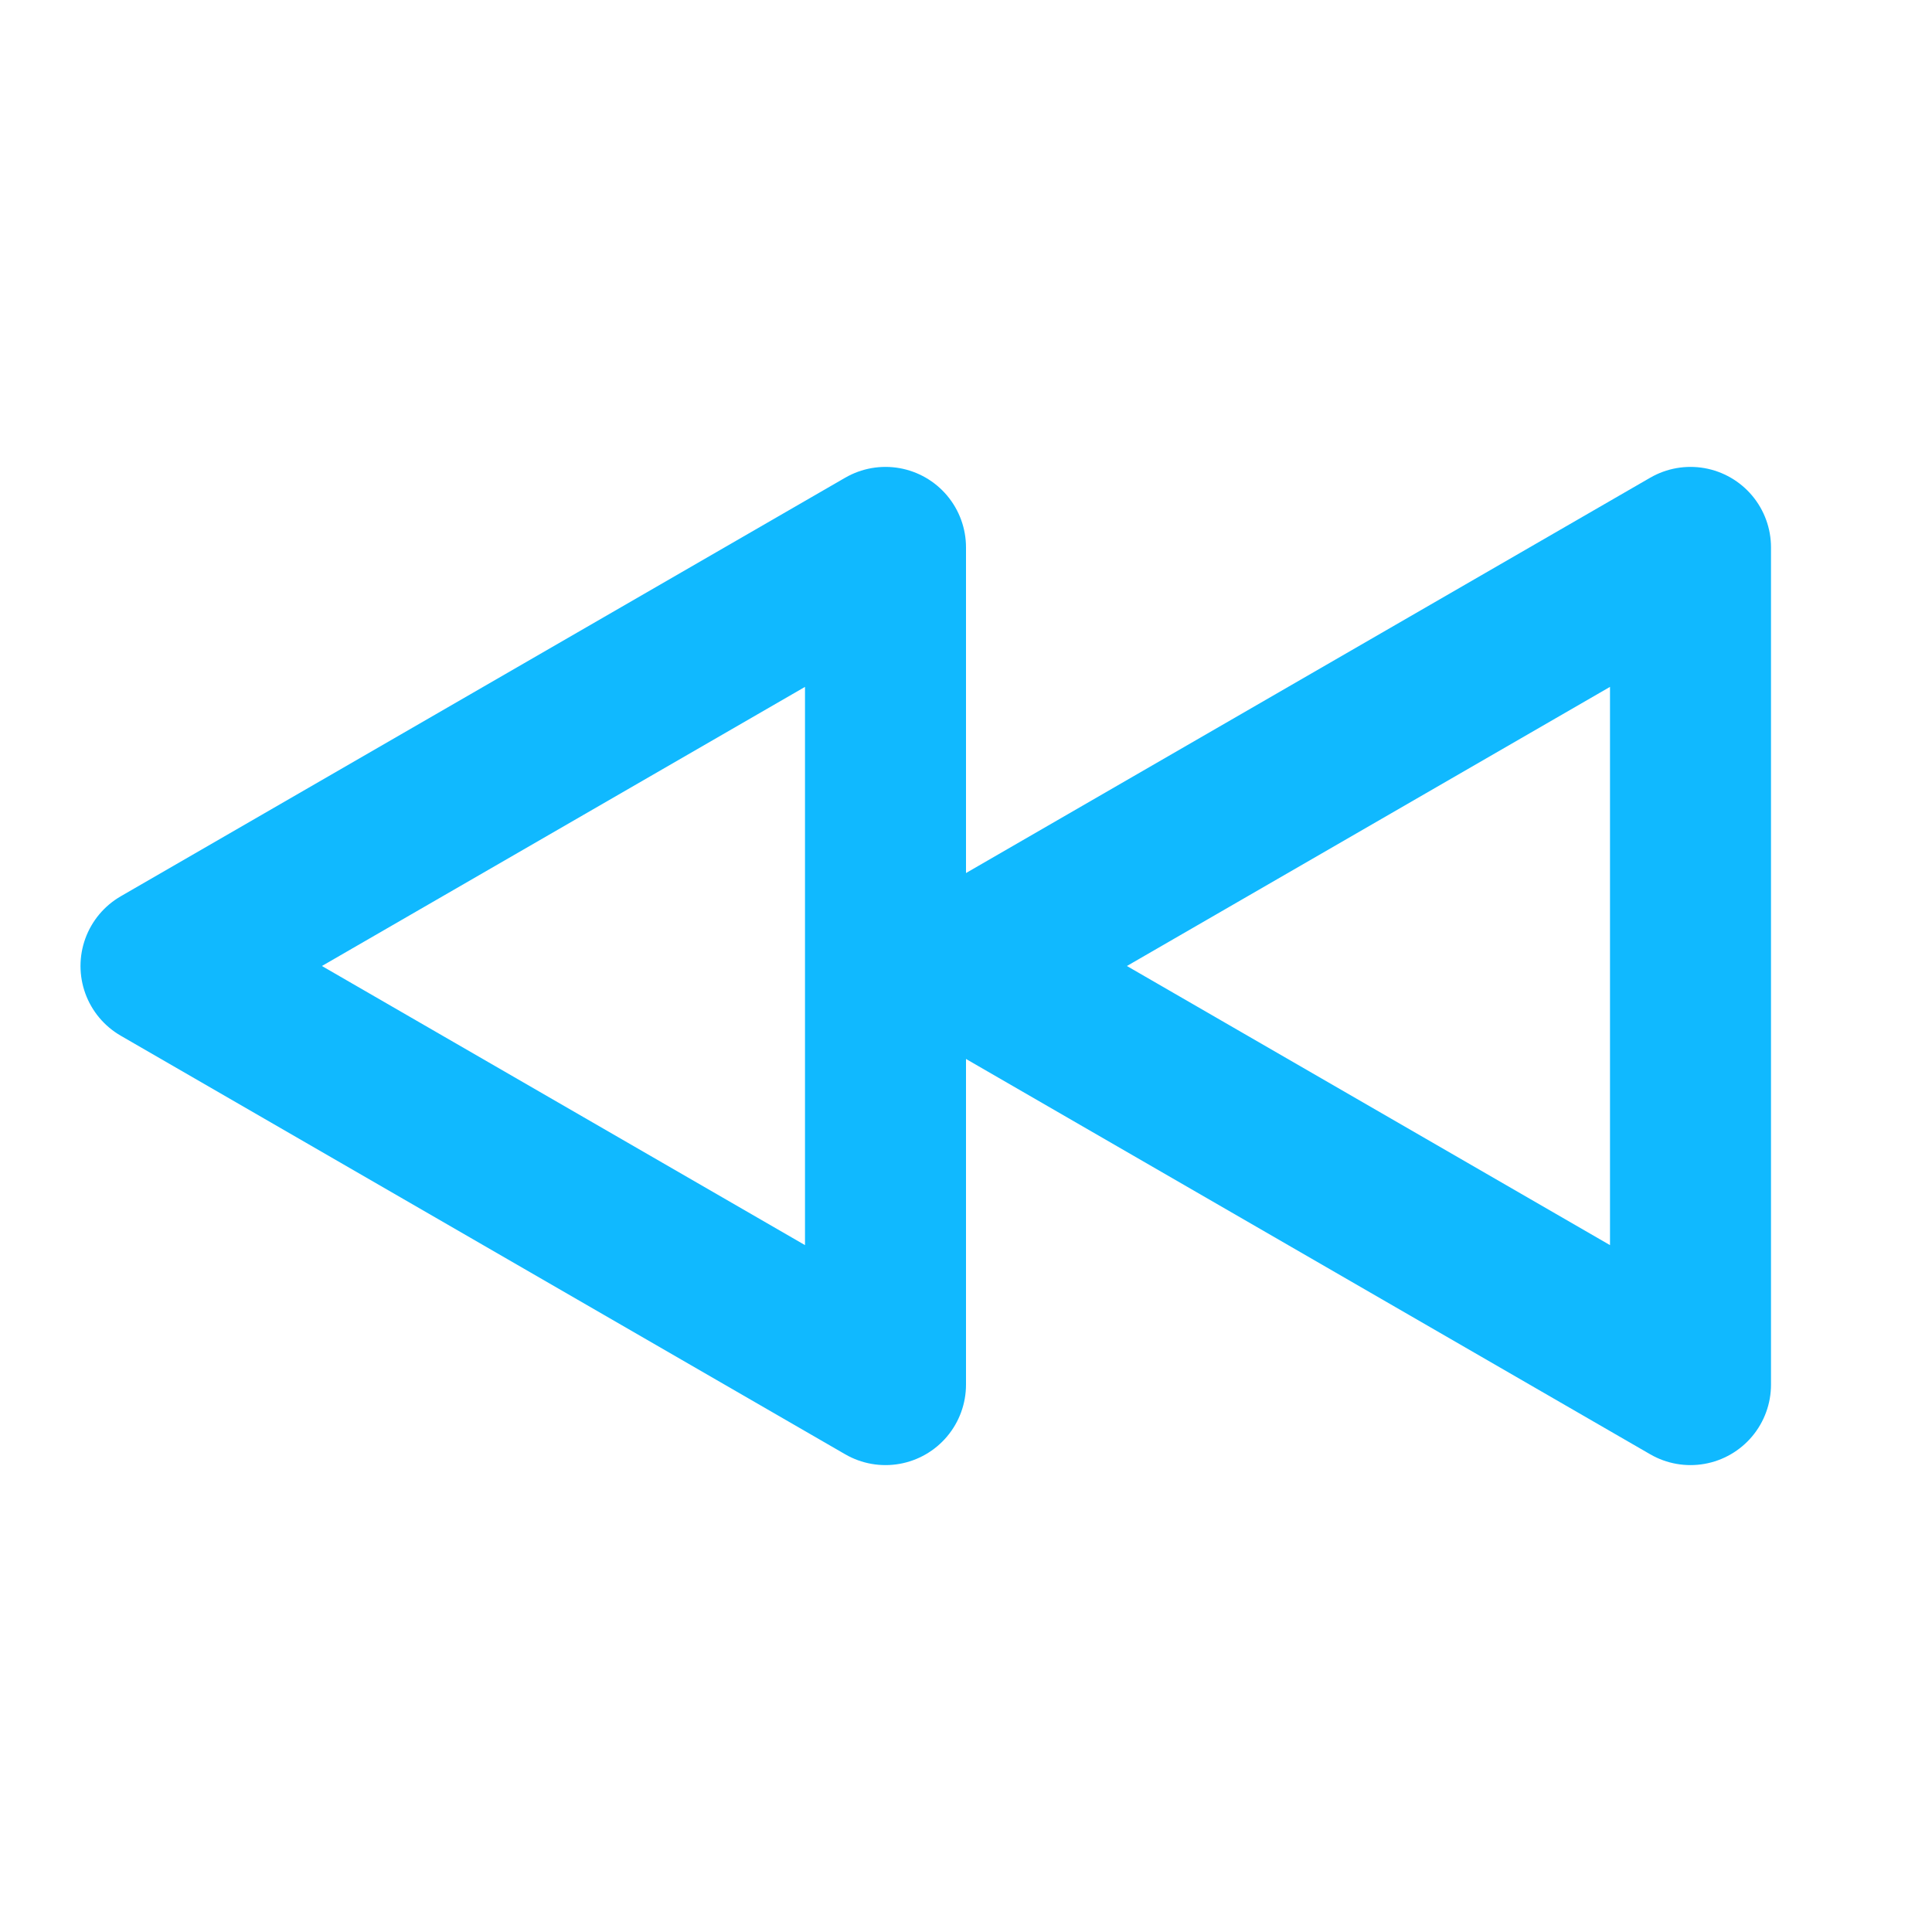
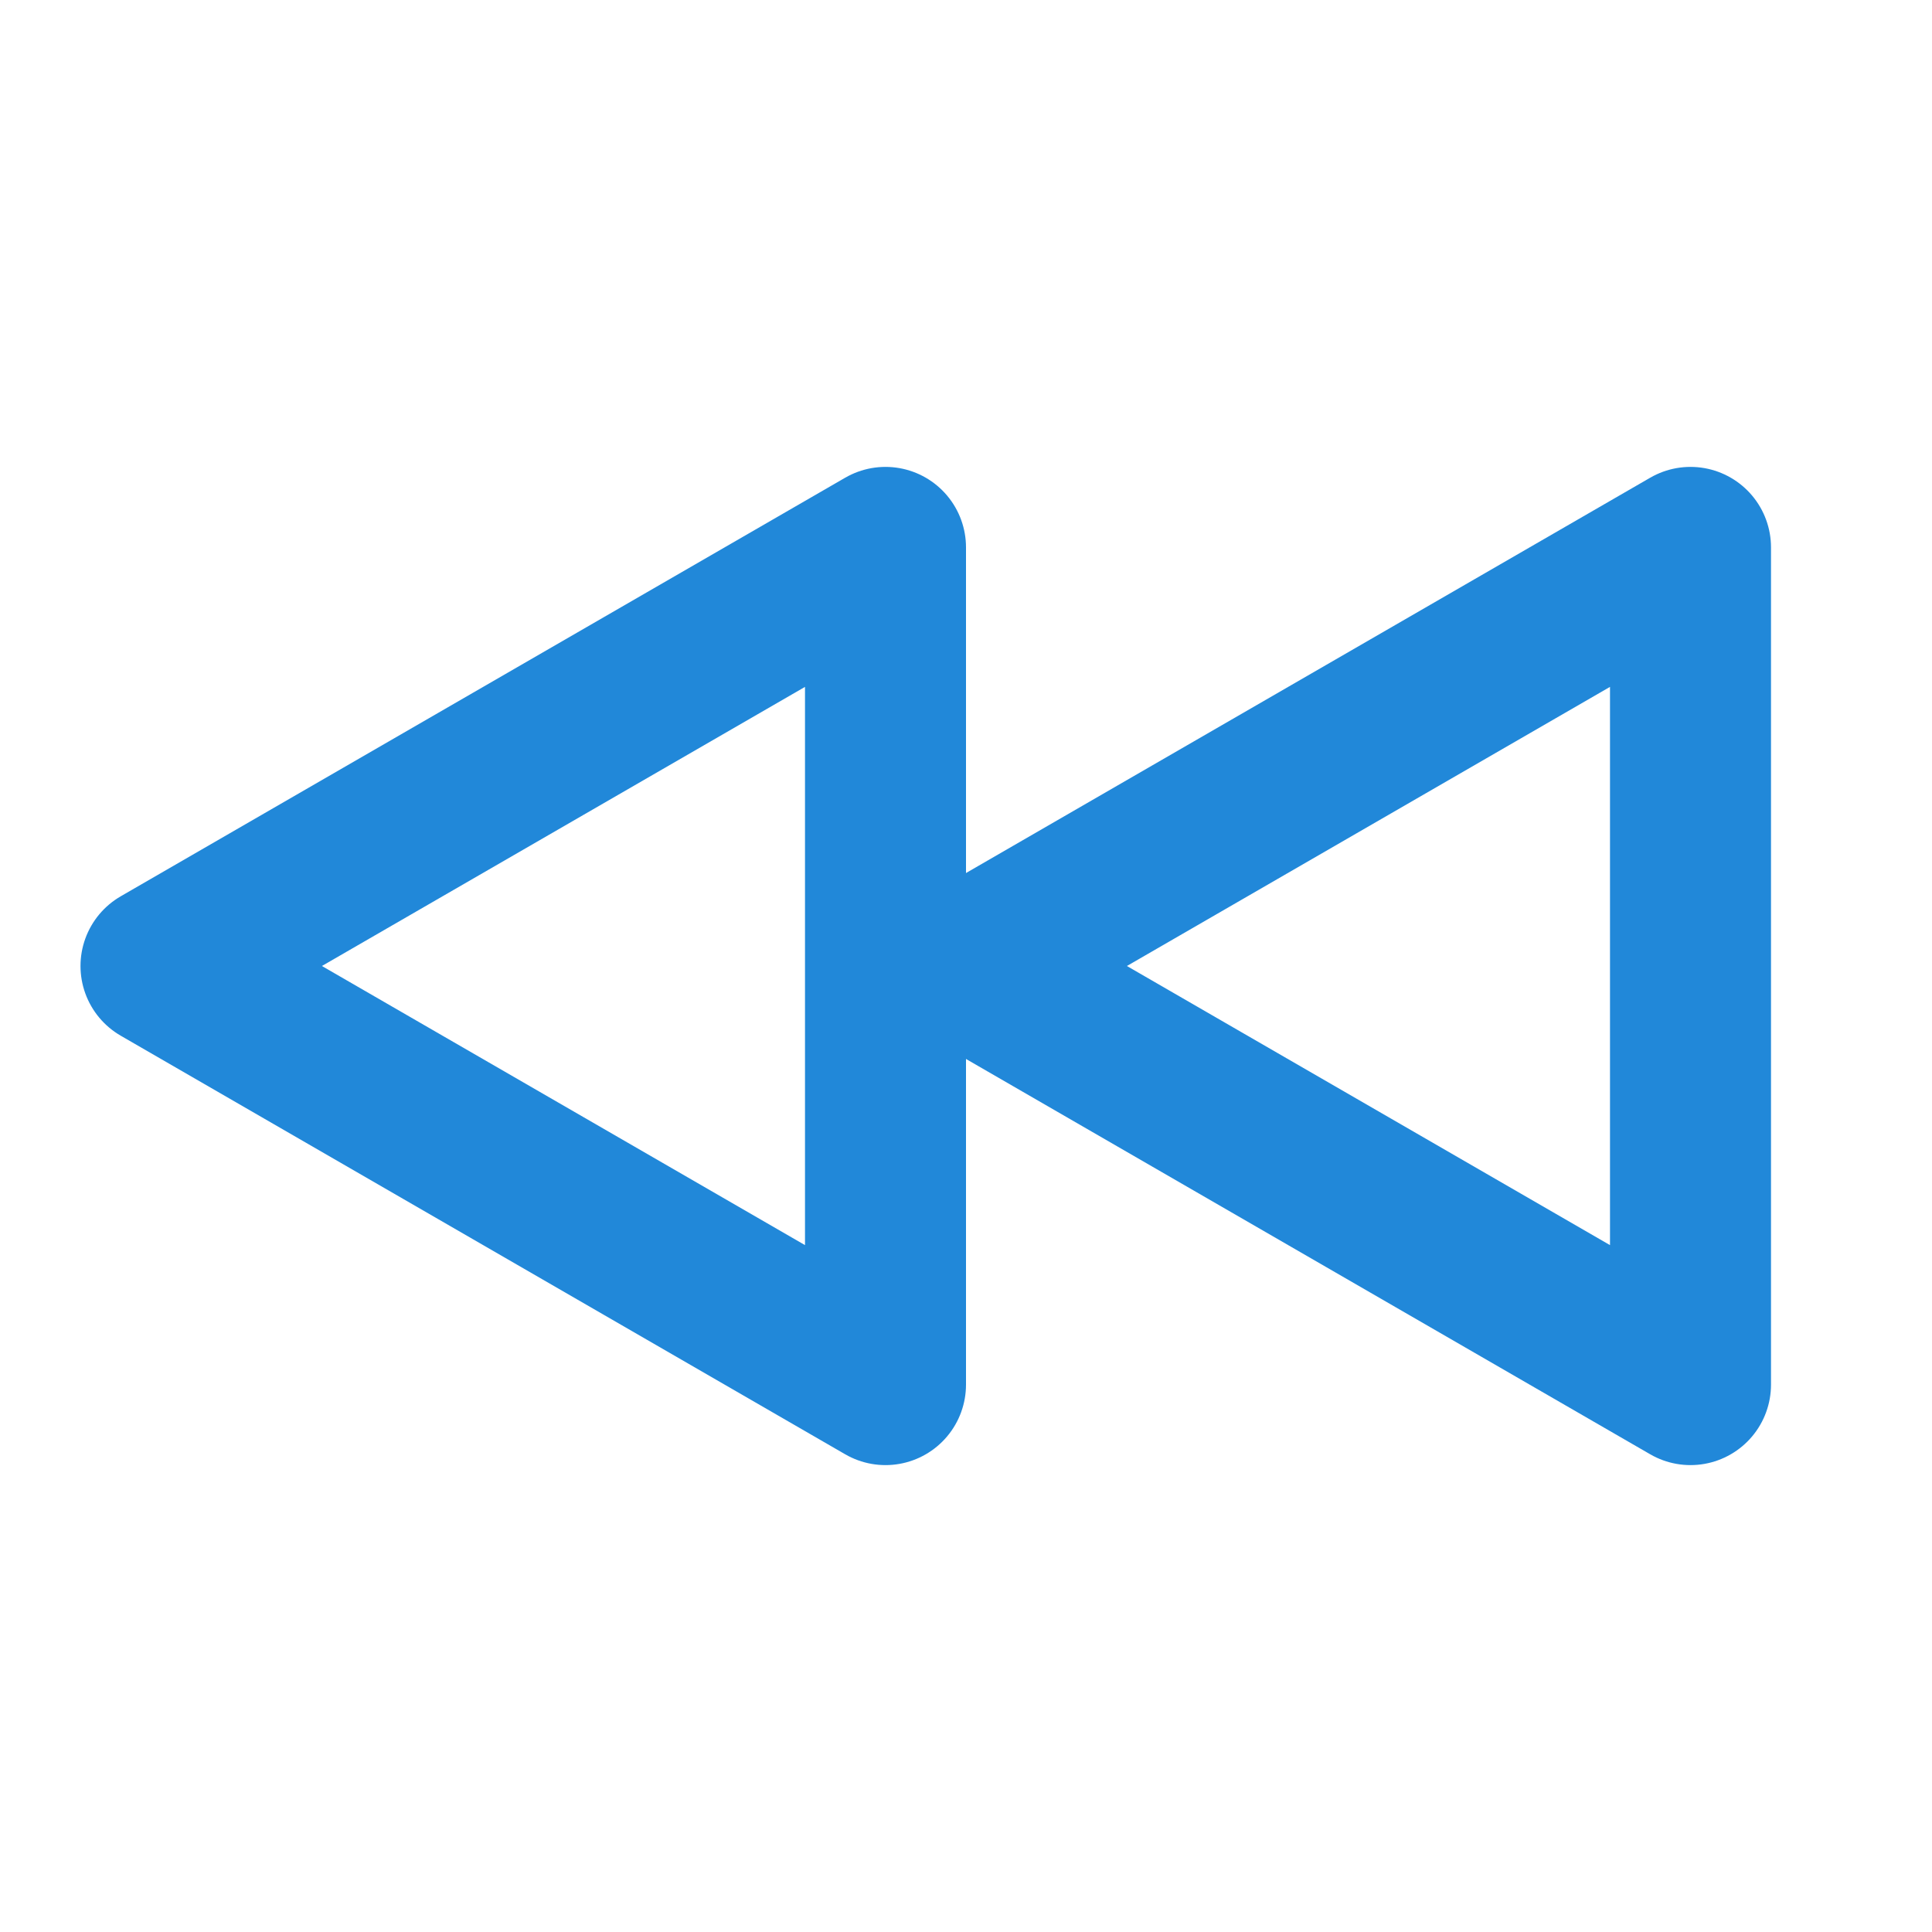
<svg xmlns="http://www.w3.org/2000/svg" viewBox="0 0 24 24">
  <defs>
-     <style>.cls-1{fill:none;stroke:#10b9ff;stroke-linecap:round;stroke-linejoin:round;stroke-width:2px;}</style>
+     <style>.cls-1{fill:none;stroke:#2188d9;stroke-linecap:round;stroke-linejoin:round;stroke-width:2px;}</style>
  </defs>
  <g id="Playback">
    <polygon class="cls-1" points="2 12 11 17.2 11 6.8 2 12" />
    <polygon class="cls-1" points="12 12 21 17.2 21 6.8 12 12" />
  </g>
</svg>
